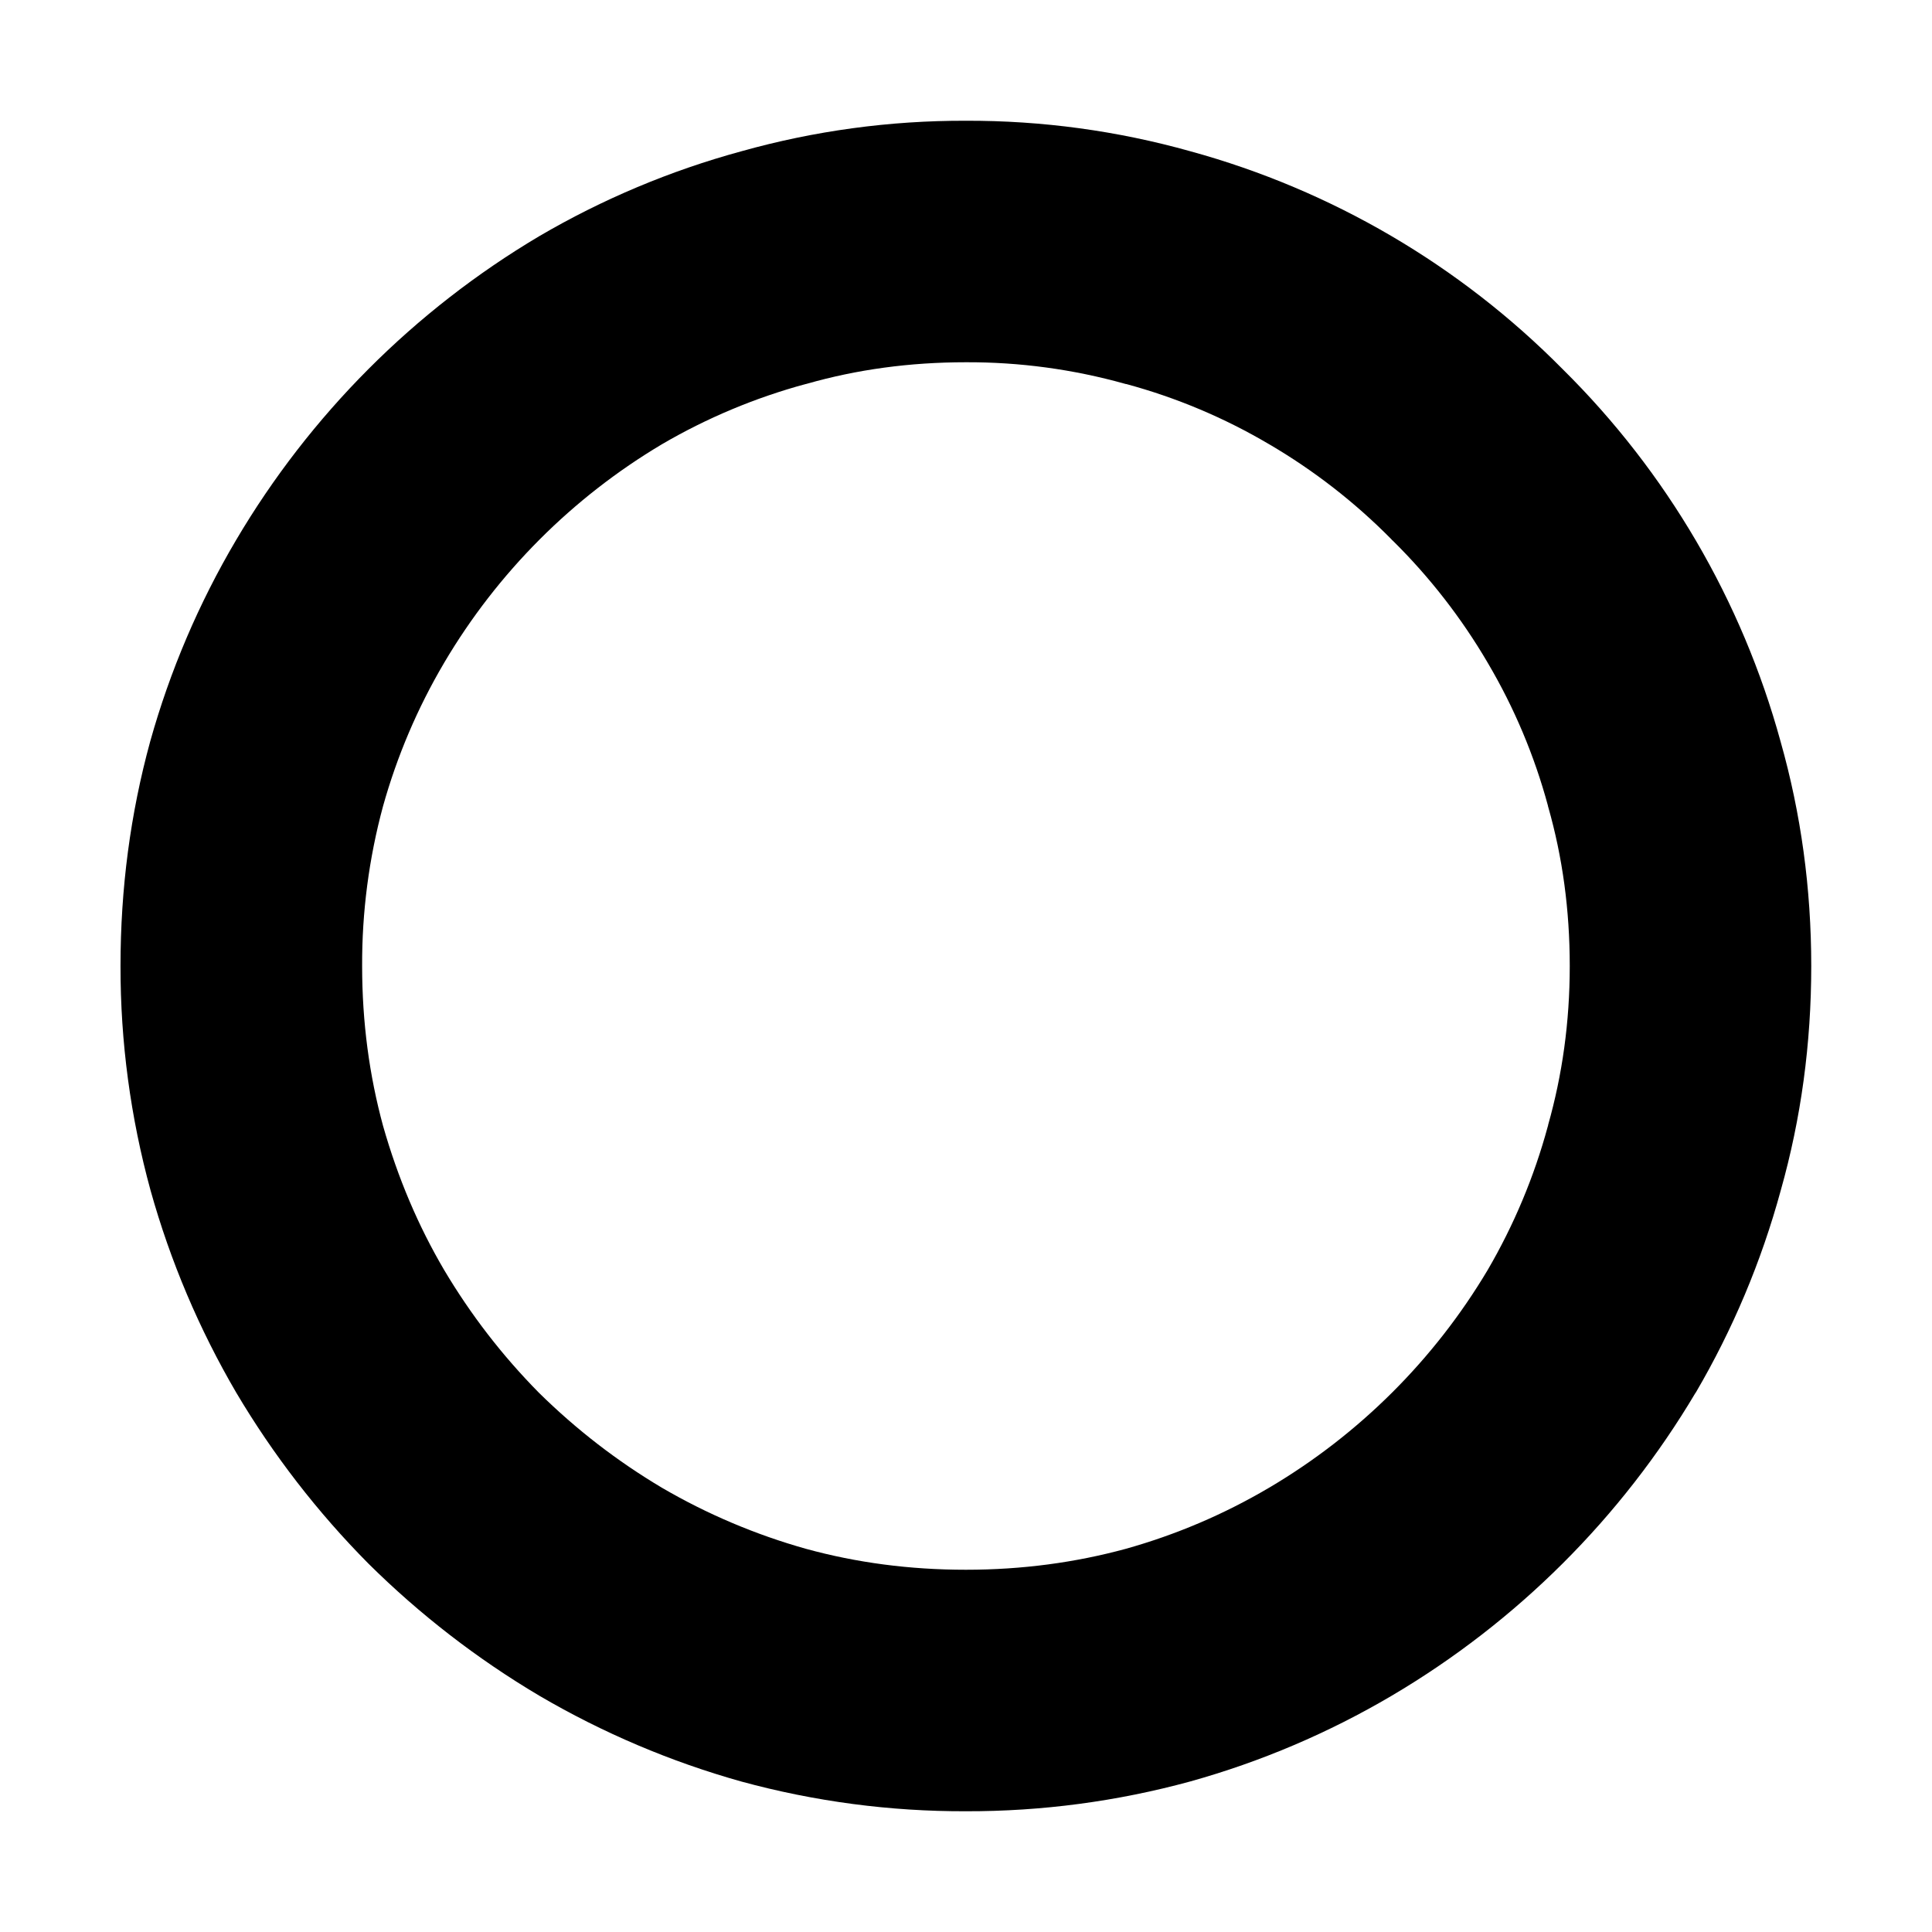
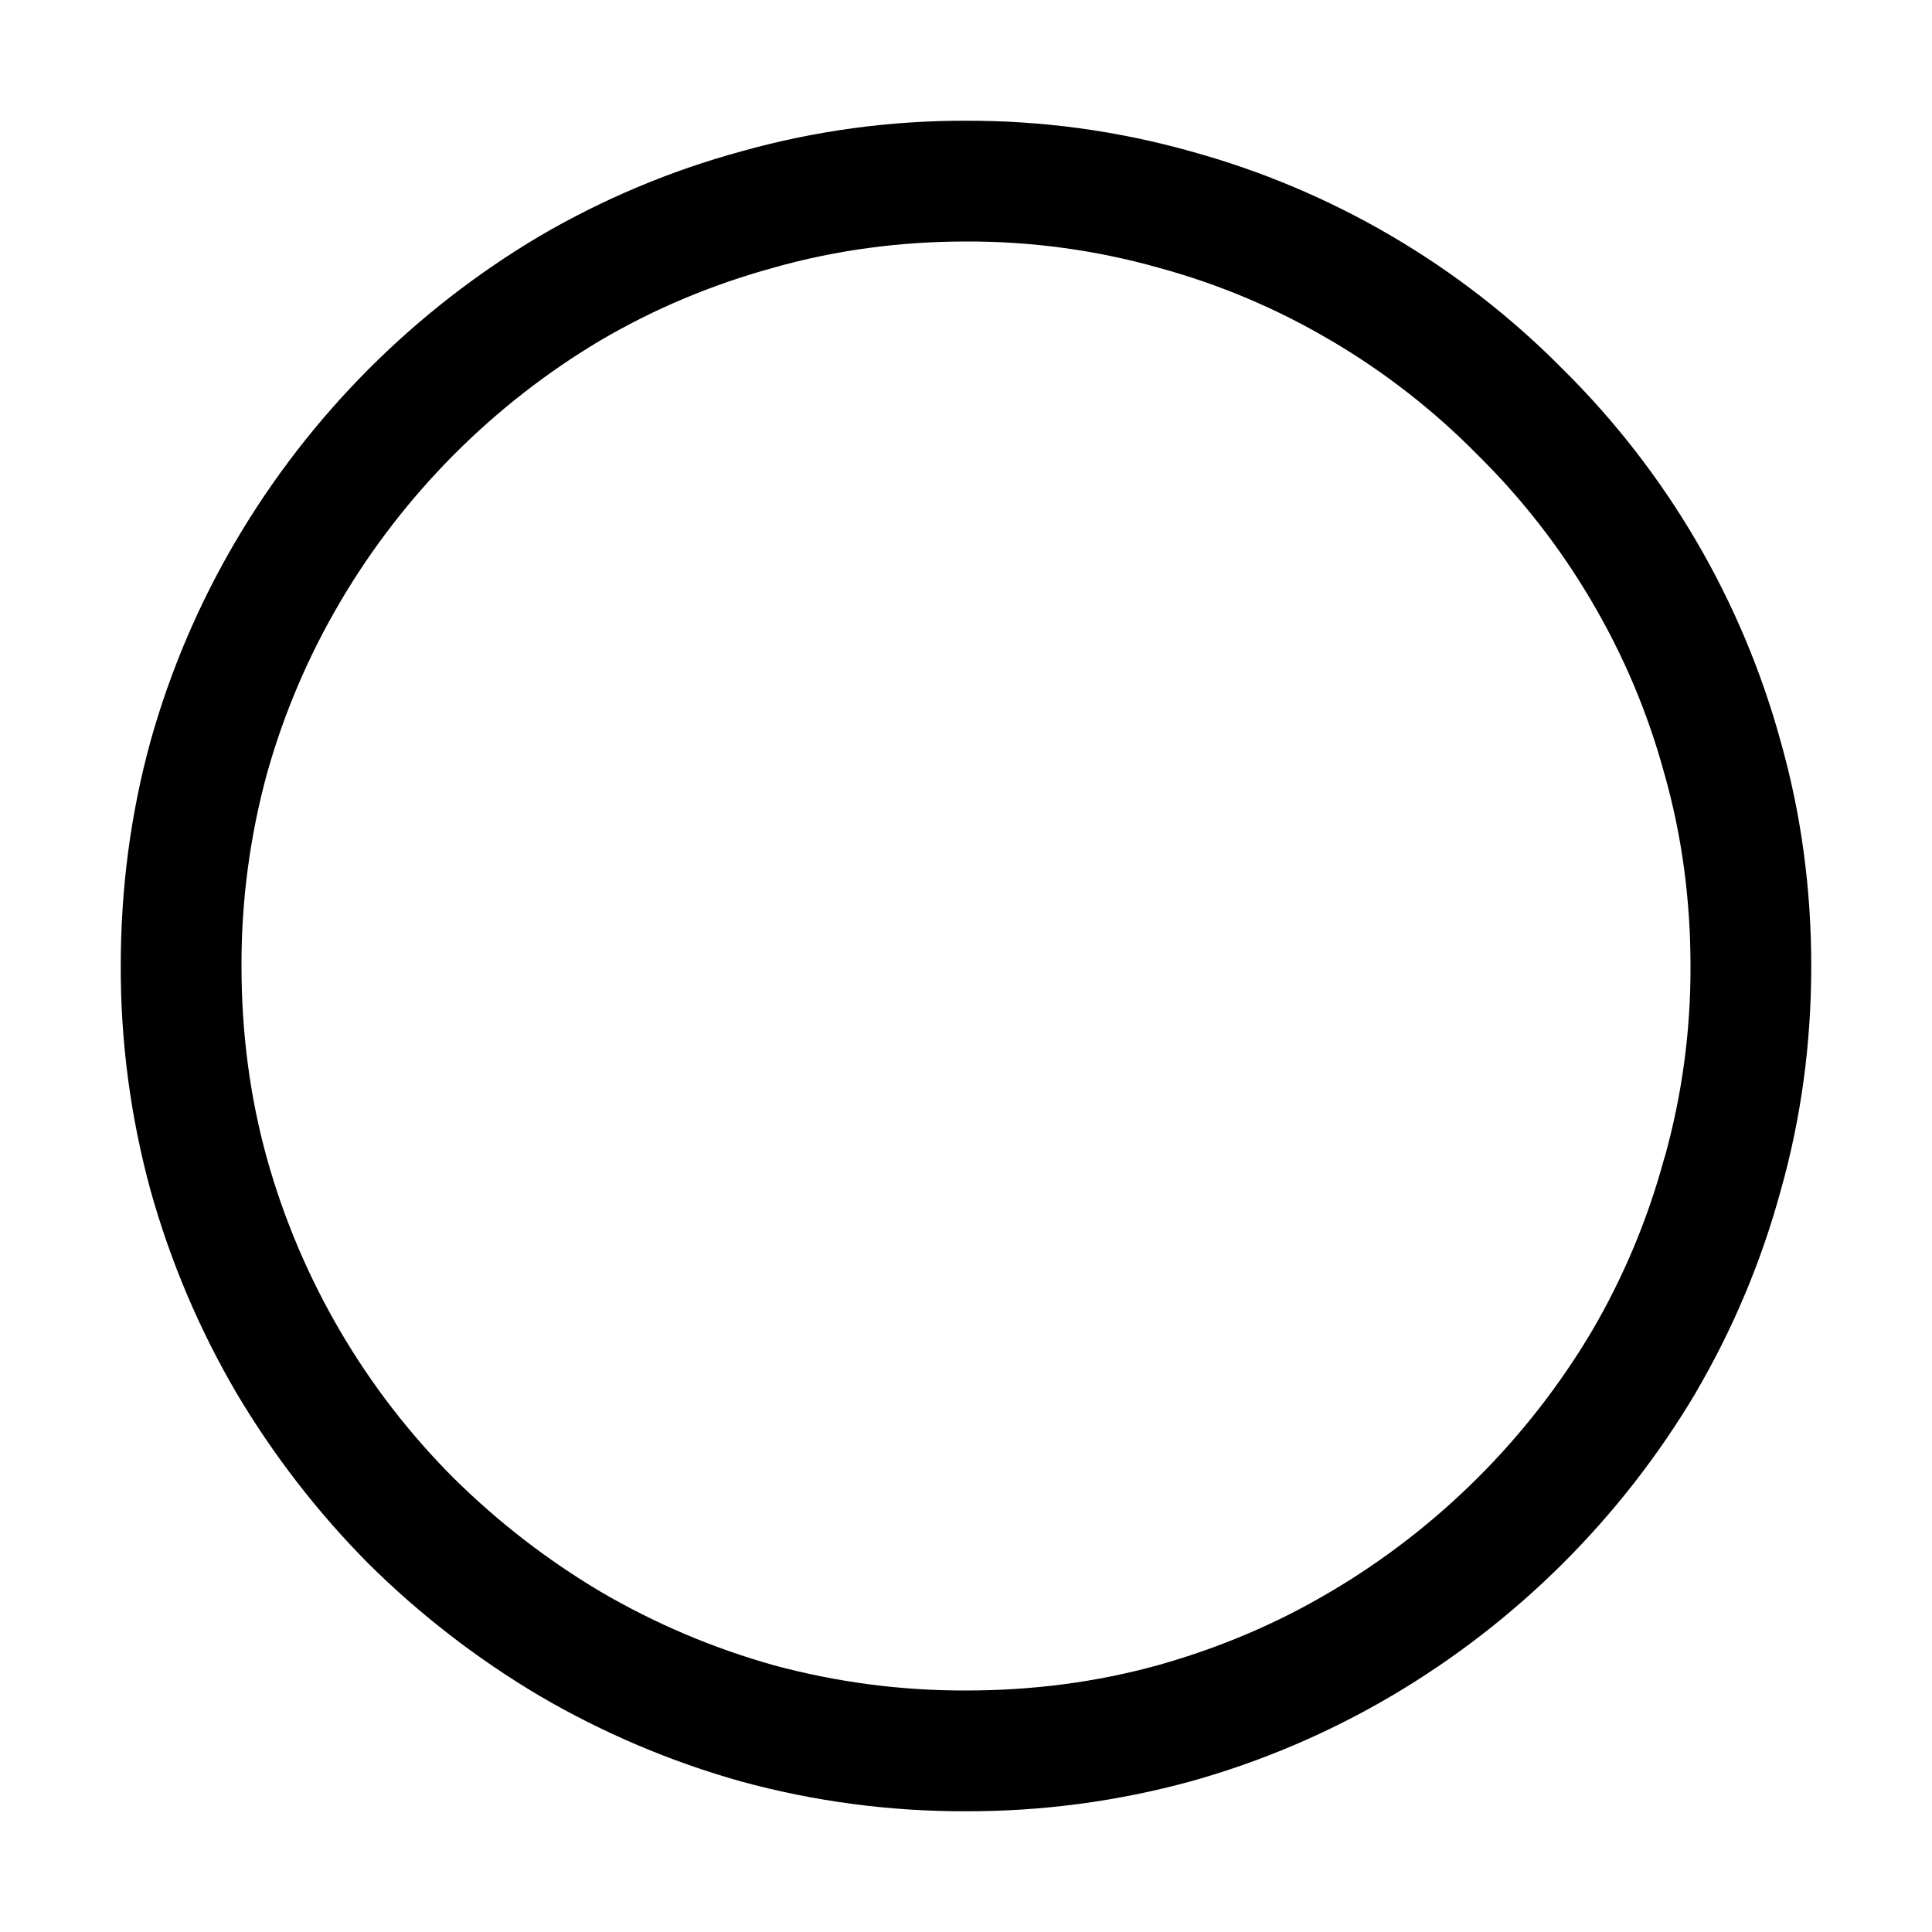
<svg xmlns="http://www.w3.org/2000/svg" width="16" height="16" viewBox="0 0 16 16" fill="currentColor">
-   <path fill-rule="evenodd" clip-rule="evenodd" d="M9.322 3.18l-.007-.002A4.809 4.809 0 0 0 7.999 3c-.465 0-.902.06-1.316.178l-.007.002-.006.001a4.896 4.896 0 0 0-1.188.498A5.156 5.156 0 0 0 3.68 5.486l-.004.007a4.966 4.966 0 0 0-.504 1.184A4.988 4.988 0 0 0 2.999 8c0 .468.06.907.173 1.323.123.433.292.83.506 1.194.22.37.48.708.786 1.018.31.305.648.566 1.018.786a5.1 5.1 0 0 0 1.194.506c.416.114.855.173 1.323.173.468 0 .907-.06 1.323-.173a4.962 4.962 0 0 0 1.184-.504l.007-.004a5.158 5.158 0 0 0 1.807-1.801 4.9 4.9 0 0 0 .498-1.189l.002-.006.001-.007C12.938 8.902 13 8.466 13 8c0-.465-.06-.902-.178-1.316l-.002-.007-.001-.006a4.777 4.777 0 0 0-.496-1.178l-.004-.007a4.9 4.9 0 0 0-.783-1.007l-.008-.007-.007-.008a4.904 4.904 0 0 0-1.007-.783l-.007-.004a4.772 4.772 0 0 0-1.178-.496l-.006-.001zm4.72 8.354a7.153 7.153 0 0 1-2.516 2.509 6.97 6.97 0 0 1-1.668.71A6.984 6.984 0 0 1 8 15a6.983 6.983 0 0 1-1.86-.246 7.098 7.098 0 0 1-1.674-.711 7.3 7.3 0 0 1-1.415-1.094 7.295 7.295 0 0 1-1.094-1.415 7.098 7.098 0 0 1-.71-1.675A6.985 6.985 0 0 1 .998 8c0-.643.082-1.262.246-1.86a6.968 6.968 0 0 1 .711-1.667 7.156 7.156 0 0 1 2.509-2.516 6.895 6.895 0 0 1 1.675-.704A6.808 6.808 0 0 1 7.999 1a6.8 6.8 0 0 1 1.86.253 6.9 6.9 0 0 1 3.083 1.805 6.9 6.9 0 0 1 1.804 3.083C14.915 6.738 15 7.357 15 8s-.084 1.262-.253 1.86a6.9 6.9 0 0 1-.704 1.674z" />
+   <path fill-rule="evenodd" clip-rule="evenodd" d="M9.588 2.215A5.808 5.808 0 0 0 8 2c-.554 0-1.082.073-1.588.215l-.006.002c-.514.141-.99.342-1.432.601A6.156 6.156 0 0 0 2.82 4.98l-.002.004A5.967 5.967 0 0 0 2.21 6.41 5.986 5.986 0 0 0 2 8c0 .555.07 1.085.21 1.591a6.05 6.05 0 0 0 1.548 2.651c.37.365.774.677 1.216.94a6.1 6.1 0 0 0 1.435.609A6.02 6.02 0 0 0 8 14c.555 0 1.085-.07 1.591-.21.515-.145.99-.348 1.426-.607l.004-.002a6.16 6.16 0 0 0 2.161-2.155 5.85 5.85 0 0 0 .6-1.432l.003-.006A5.807 5.807 0 0 0 14 8c0-.554-.072-1.082-.215-1.588l-.002-.006a5.772 5.772 0 0 0-.6-1.423l-.002-.004a5.9 5.9 0 0 0-.942-1.21l-.008-.008a5.902 5.902 0 0 0-1.21-.942l-.004-.002a5.772 5.772 0 0 0-1.423-.6l-.006-.002zm4.455 9.32a7.157 7.157 0 0 1-2.516 2.508 6.966 6.966 0 0 1-1.668.71A6.984 6.984 0 0 1 8 15a6.984 6.984 0 0 1-1.86-.246 7.098 7.098 0 0 1-1.674-.711 7.3 7.3 0 0 1-1.415-1.094 7.295 7.295 0 0 1-1.094-1.415 7.098 7.098 0 0 1-.71-1.675A6.985 6.985 0 0 1 1 8c0-.643.082-1.262.246-1.86a6.968 6.968 0 0 1 .711-1.667 7.156 7.156 0 0 1 2.509-2.516 6.895 6.895 0 0 1 1.675-.704A6.808 6.808 0 0 1 8 1a6.8 6.8 0 0 1 1.86.253 6.899 6.899 0 0 1 3.083 1.805 6.903 6.903 0 0 1 1.804 3.083C14.916 6.738 15 7.357 15 8s-.084 1.262-.253 1.86a6.9 6.9 0 0 1-.704 1.674z" />
</svg>
